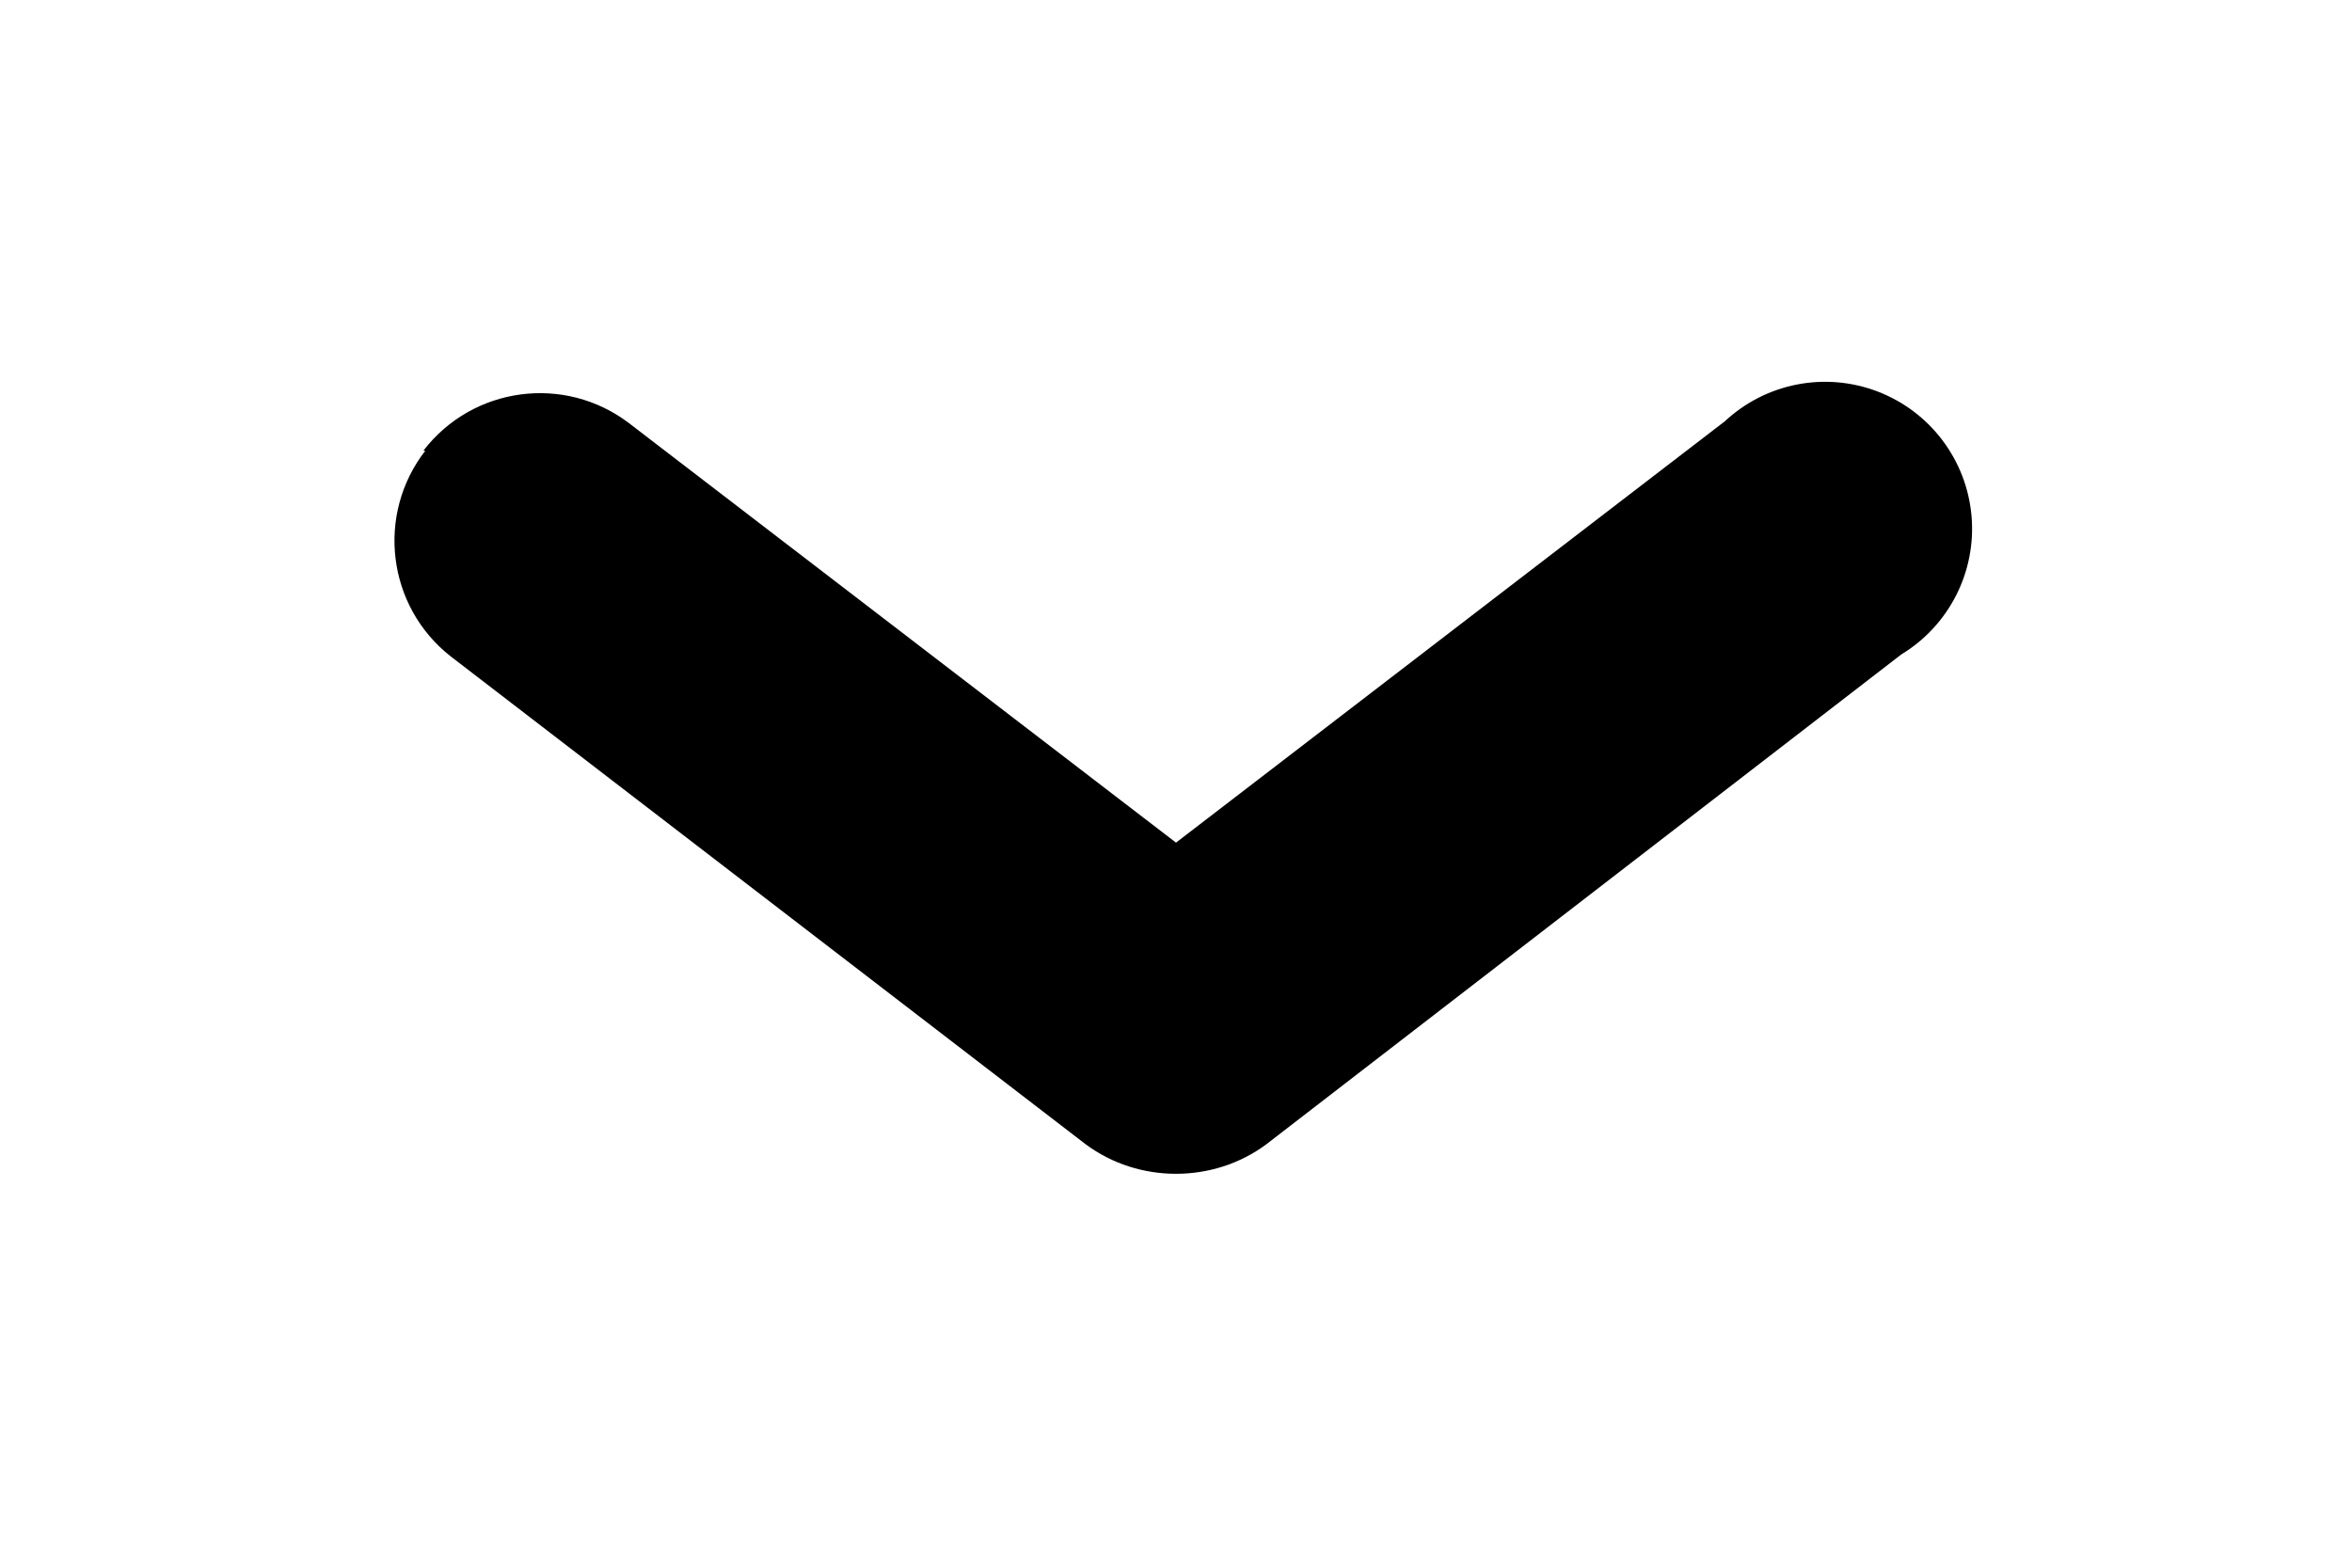
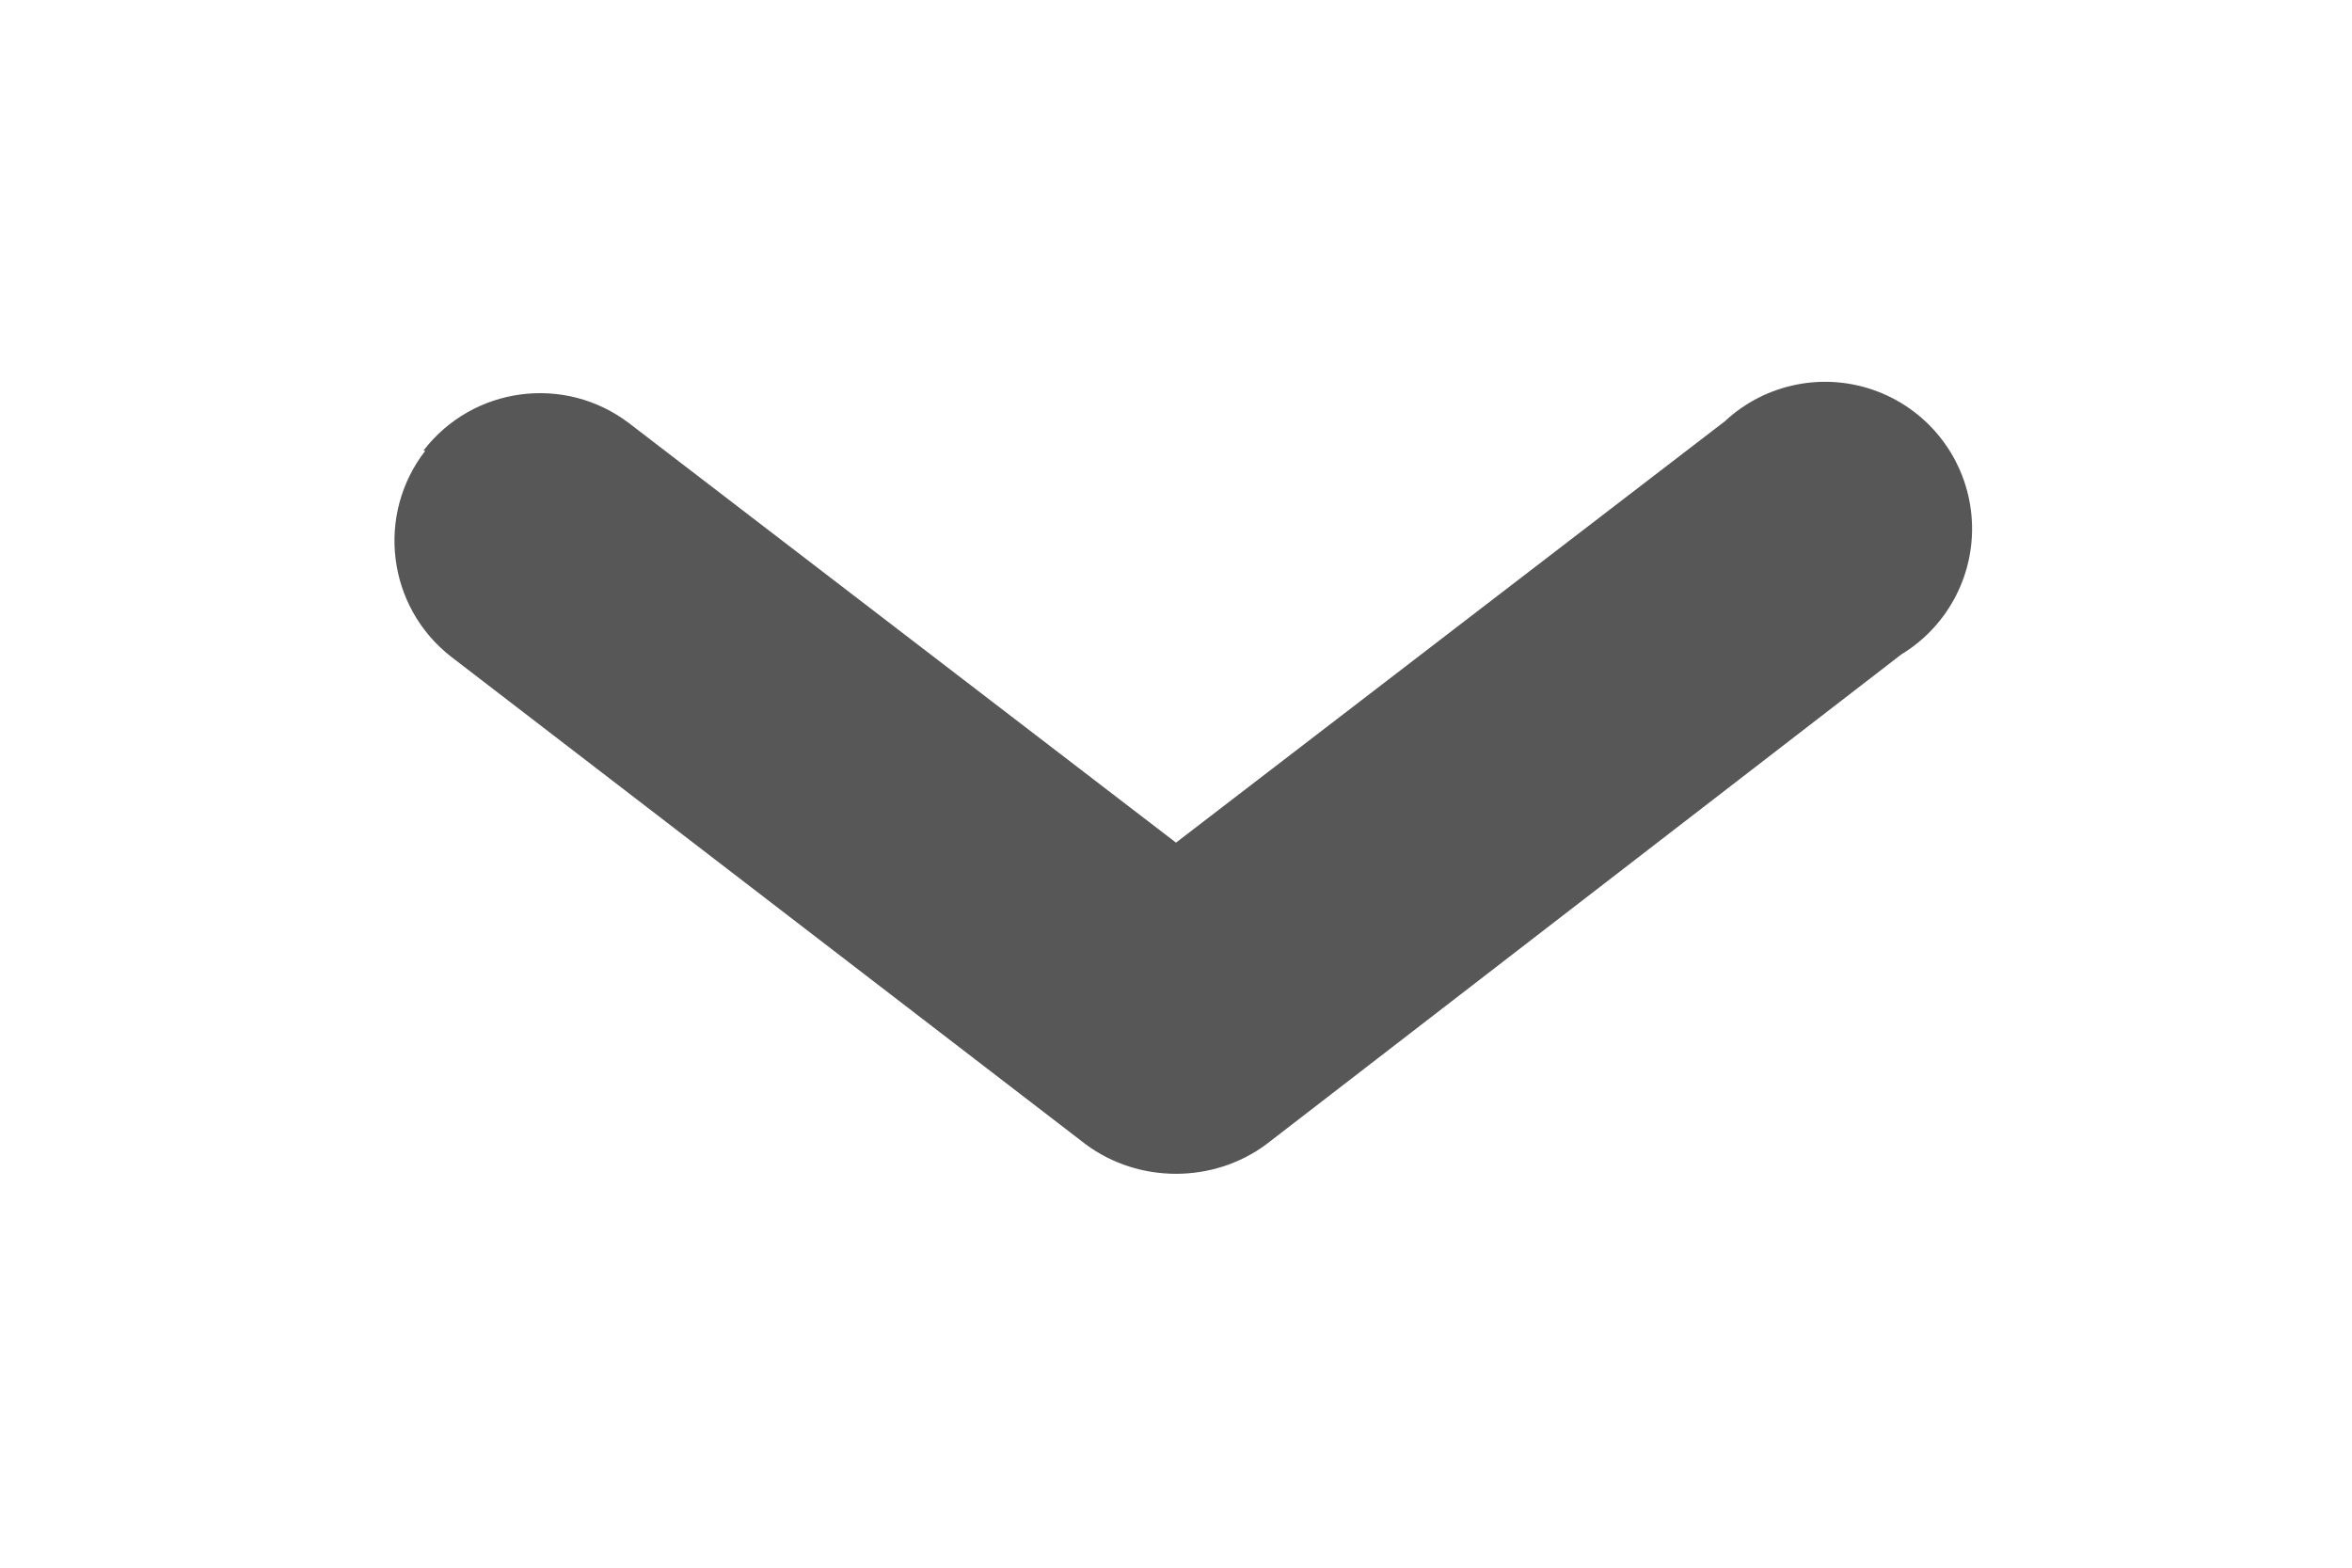
- <svg xmlns="http://www.w3.org/2000/svg" fill="none" height="8" viewBox="0 0 12 8" width="12">
-   <path clip-rule="evenodd" d="M2.16 2.3a.75.75 0 0 1 1.05-.14L6 4.3l2.8-2.15a.75.75 0 1 1 .9 1.19l-3.24 2.5c-.27.2-.65.2-.92 0L2.3 3.35a.75.75 0 0 1-.13-1.05z" fill="currentColor" fill-rule="evenodd" />
+ <svg xmlns="http://www.w3.org/2000/svg" fill="#575757" height="8" viewBox="0 0 12 8" width="12">
+   <path clip-rule="evenodd" d="M2.16 2.3a.75.75 0 0 1 1.05-.14L6 4.3l2.8-2.15a.75.75 0 1 1 .9 1.19l-3.24 2.5c-.27.2-.65.2-.92 0L2.3 3.35a.75.75 0 0 1-.13-1.05z" fill="#575757" fill-rule="evenodd" />
</svg>
